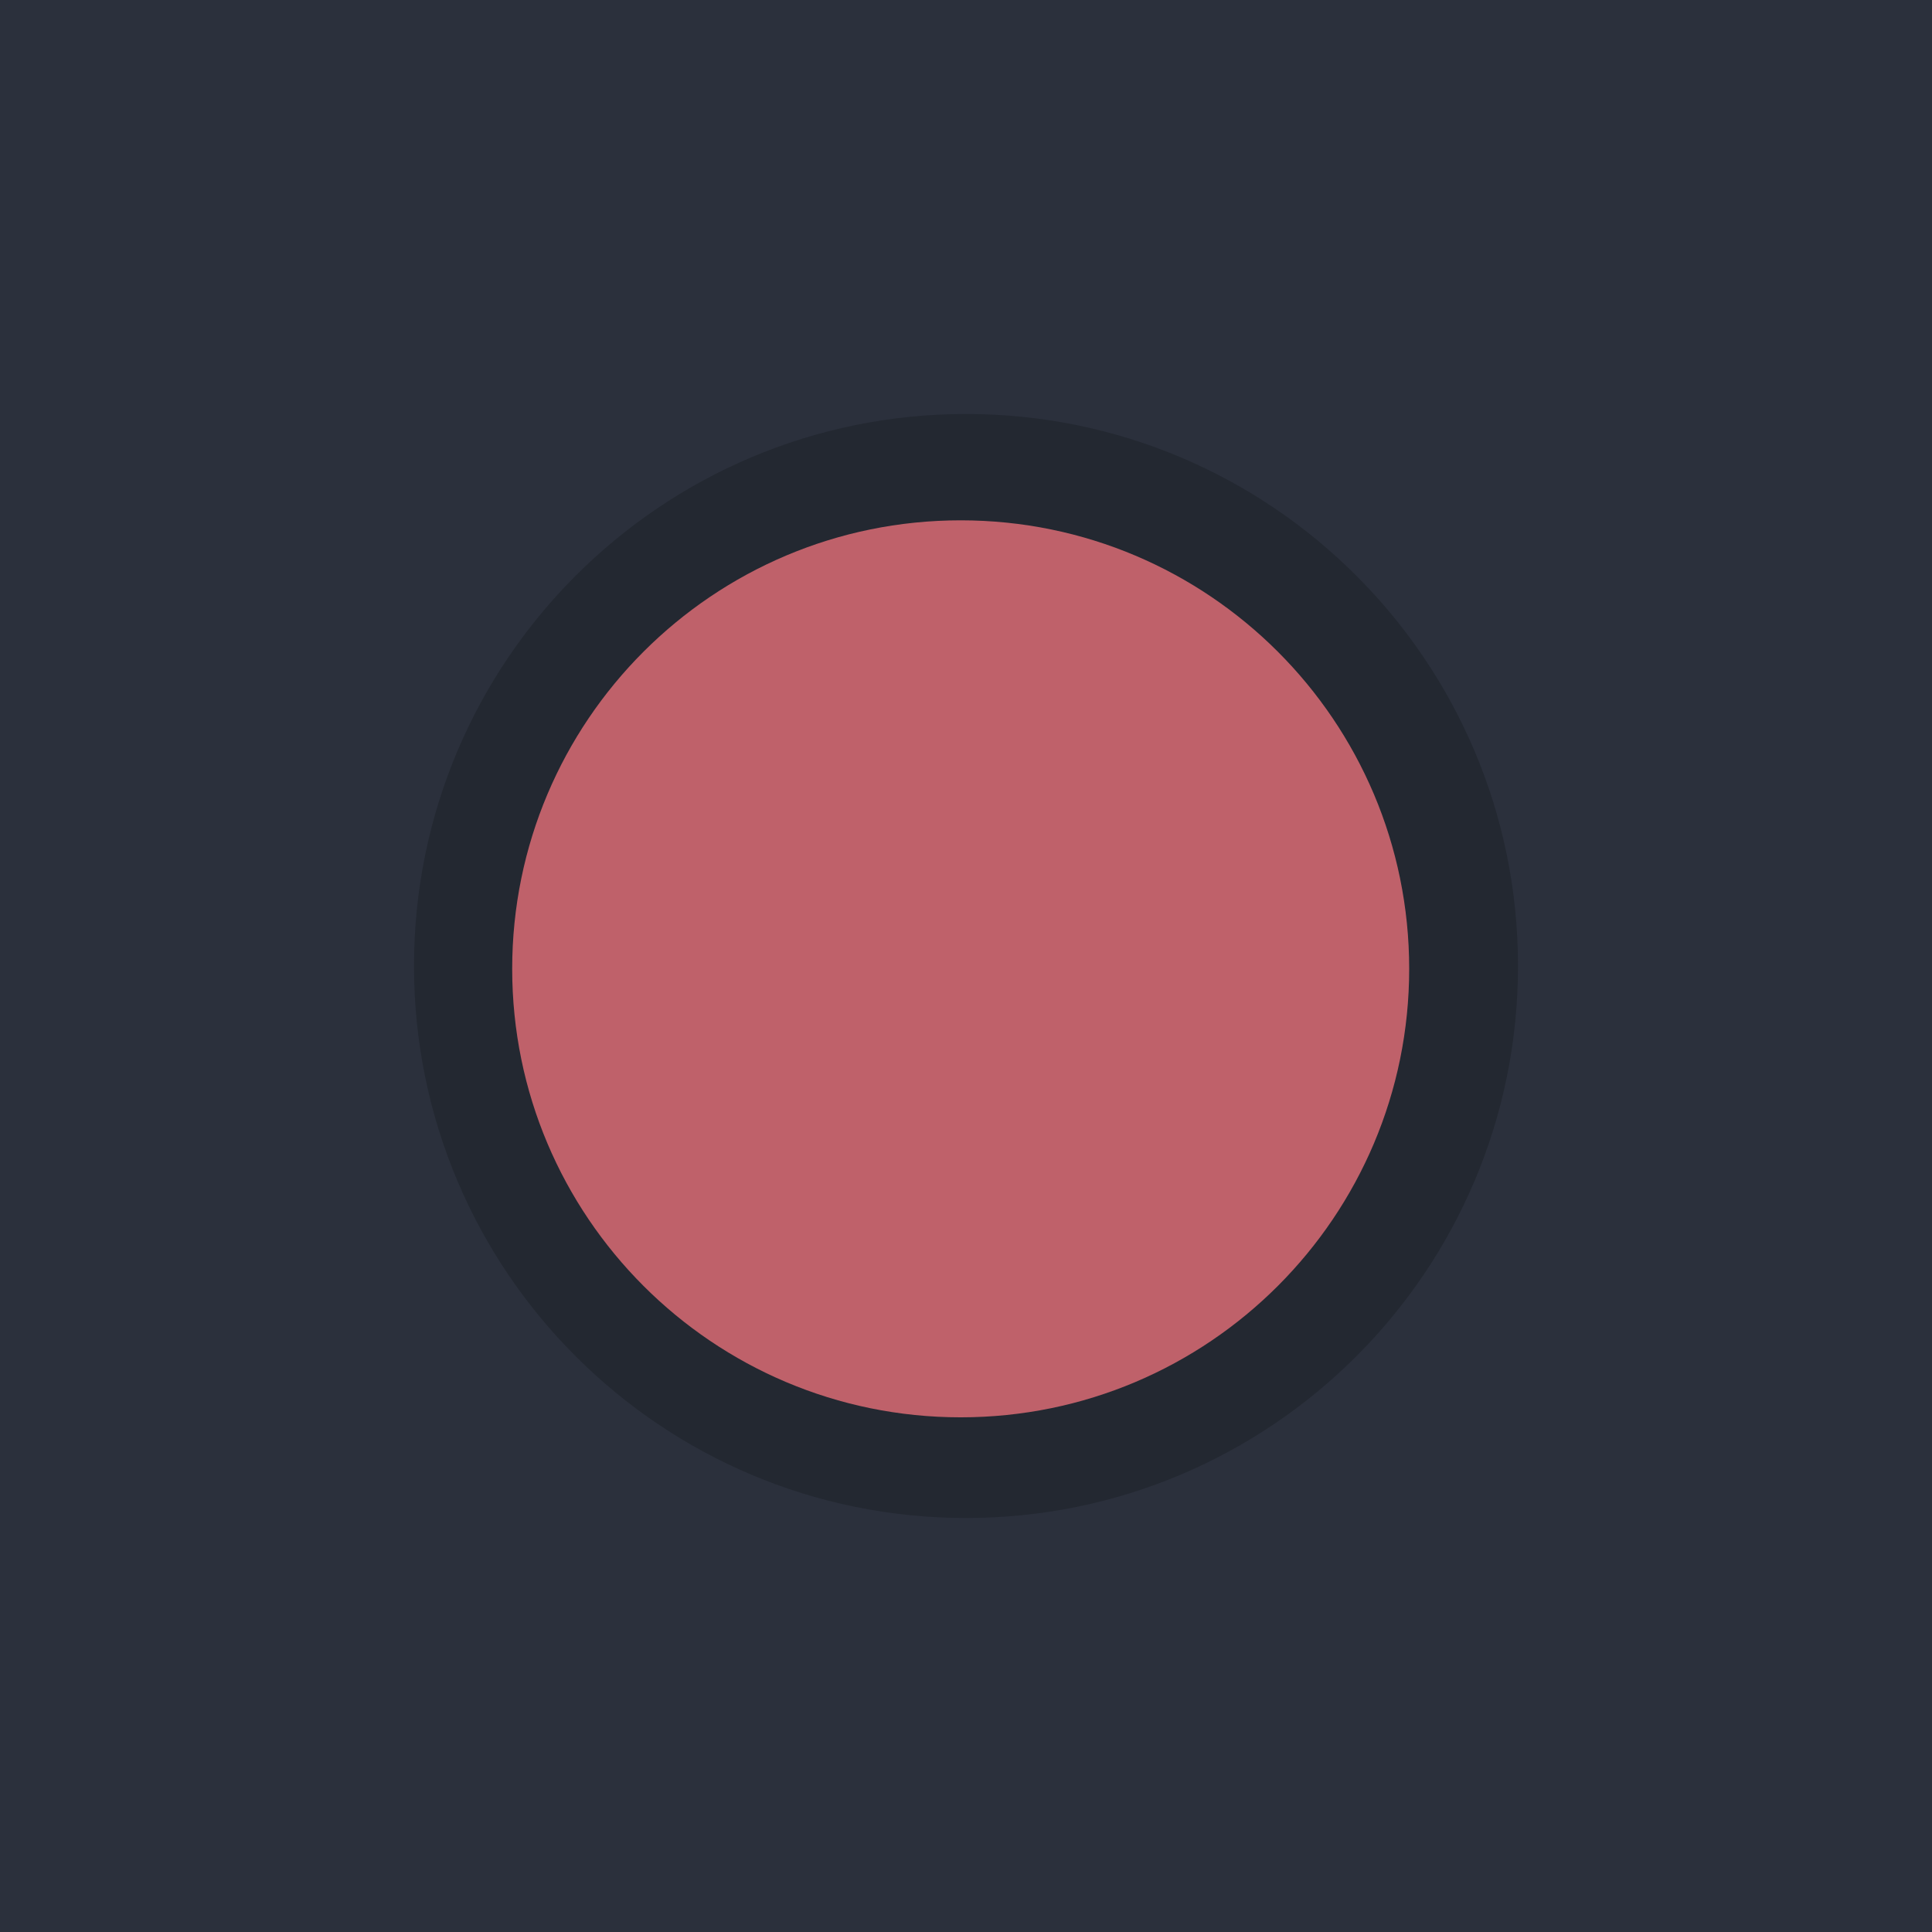
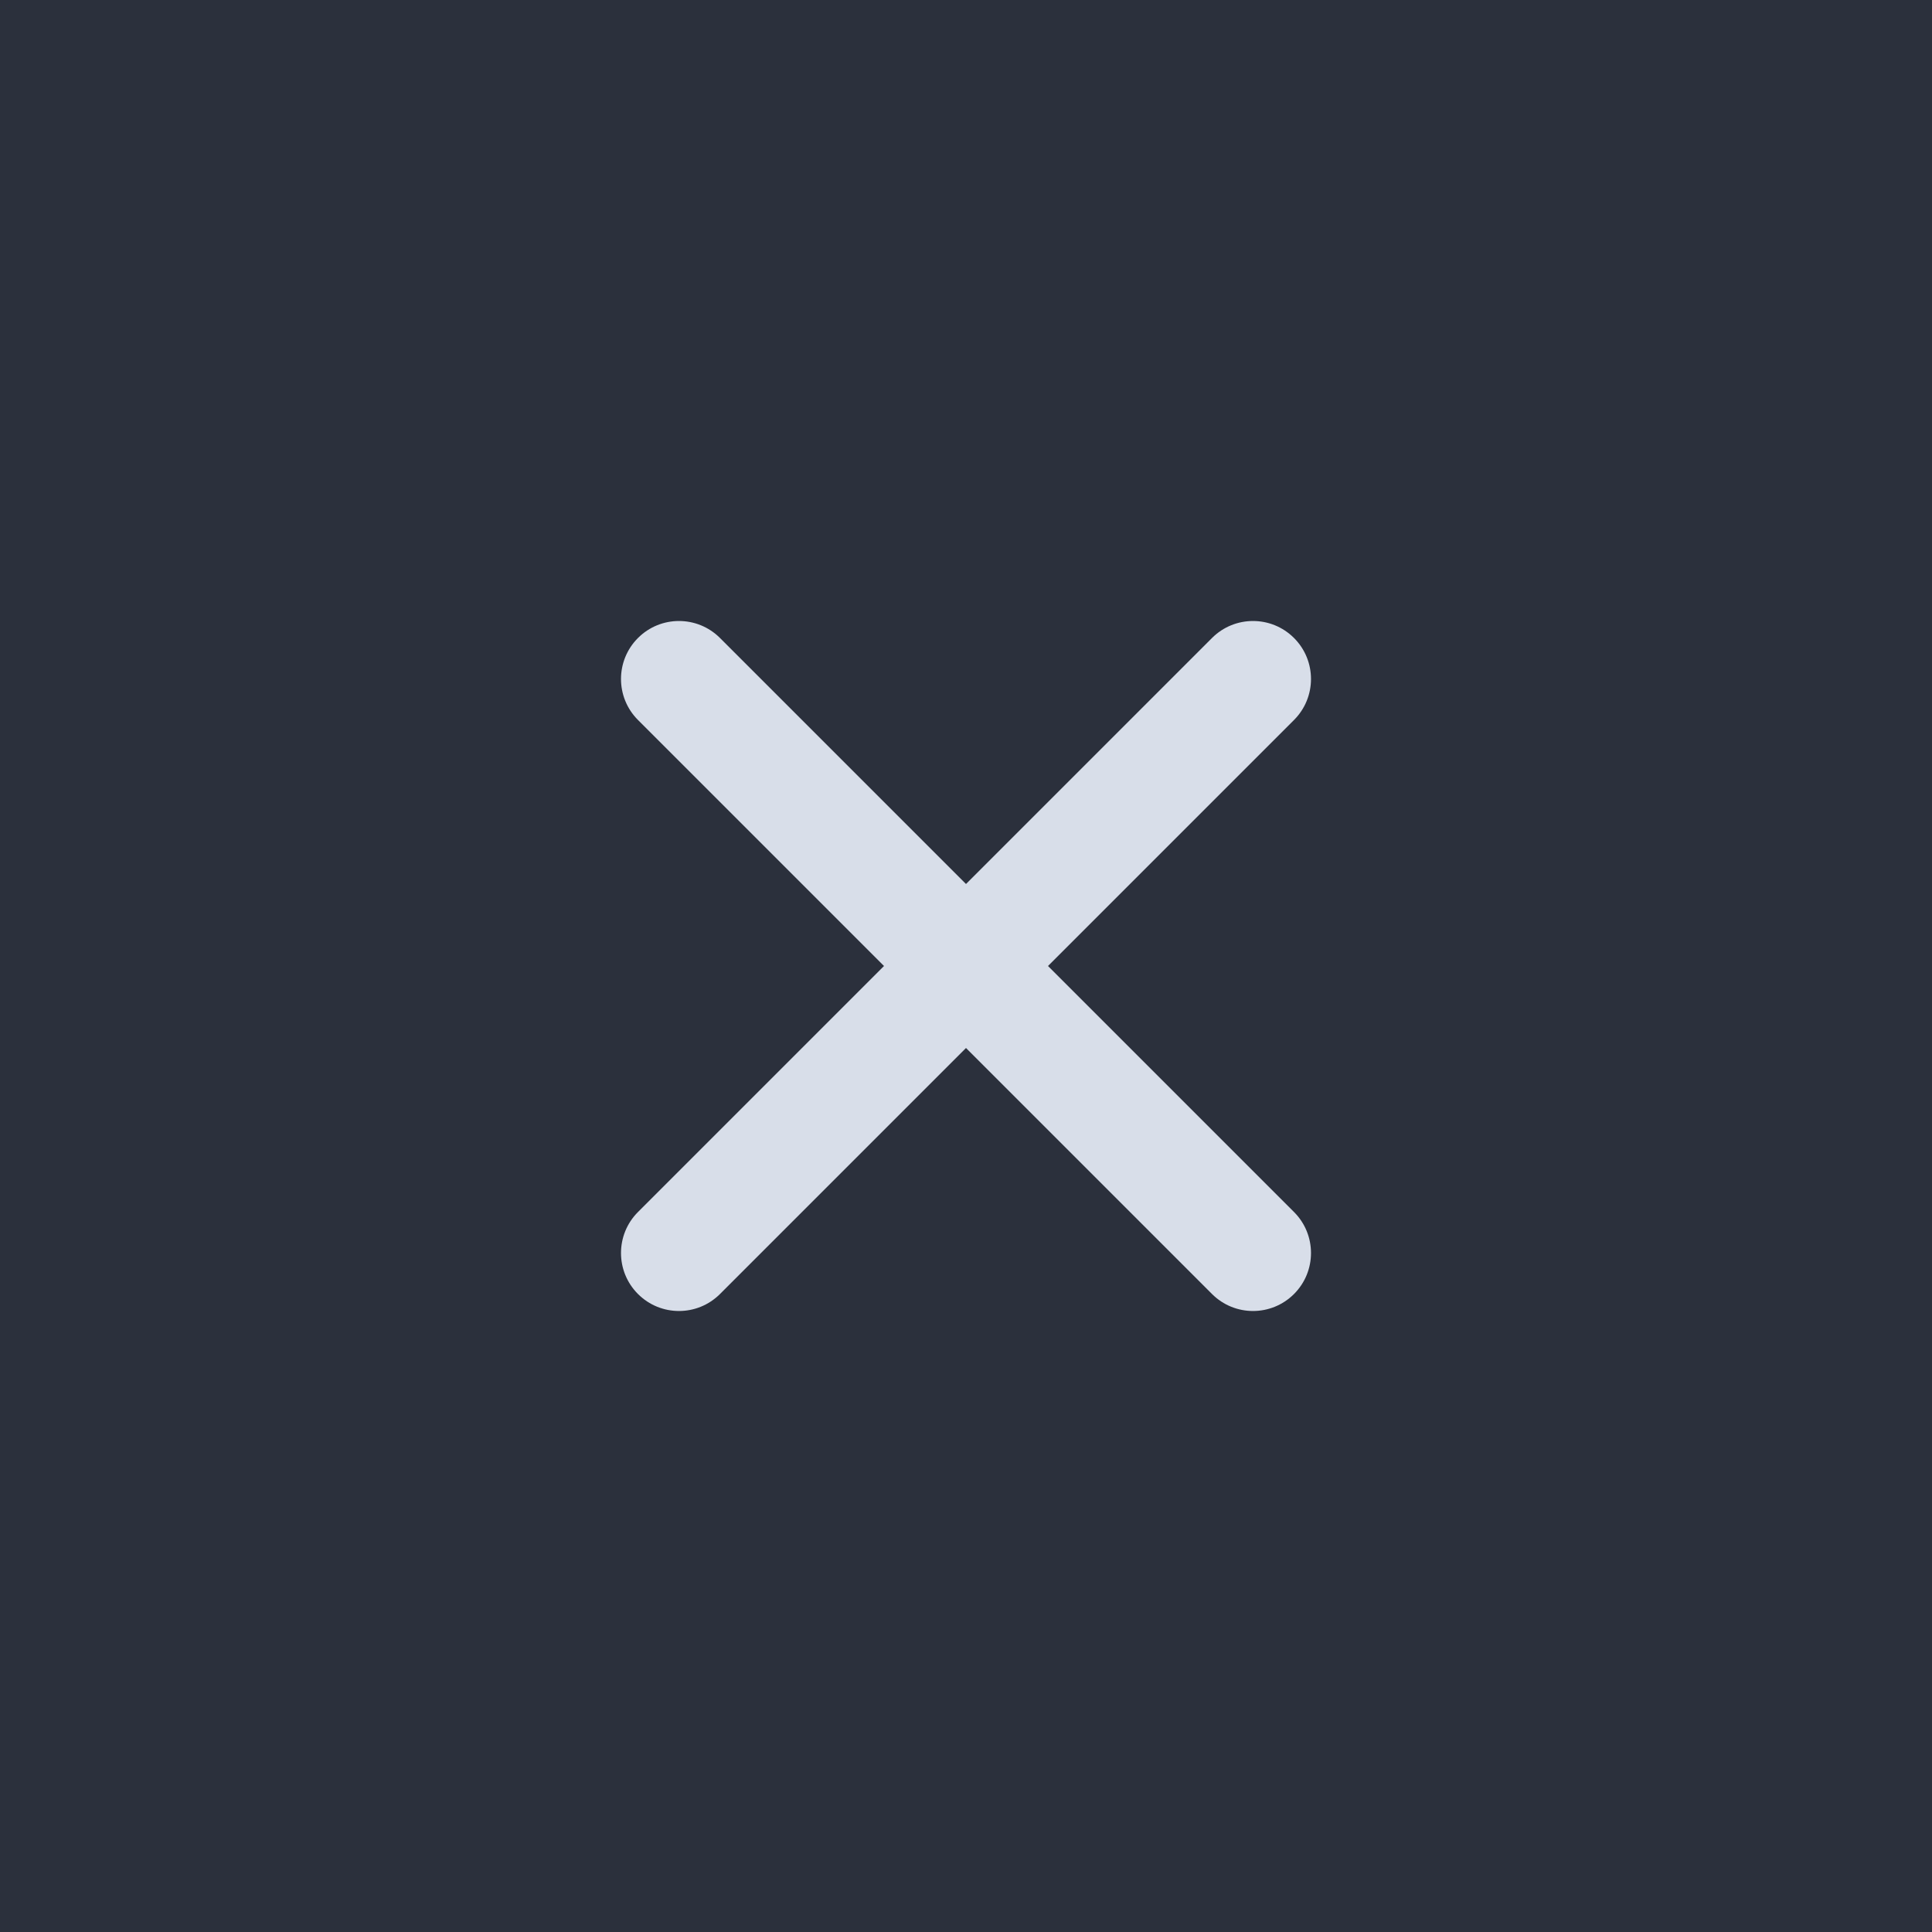
<svg xmlns="http://www.w3.org/2000/svg" width="28" height="28" viewBox="0 0 28 28" id="svg4142" version="1.1">
  <defs id="defs4144" />
  <g id="layer1" transform="translate(0,-1024.362)">
-     <rect style="opacity:1;fill:#2b303c;fill-opacity:1;fill-rule:evenodd;stroke:none;stroke-width:2.745;stroke-linecap:butt;stroke-linejoin:miter;stroke-miterlimit:4;stroke-dasharray:none;stroke-dashoffset:478.437;stroke-opacity:1" id="rect4741" width="28" height="32" x="0" y="1020.362" />
+     <rect style="opacity:1;fill:#2b303c;fill-opacity:1;fill-rule:evenodd;stroke:none;stroke-width:2.658;stroke-linecap:butt;stroke-linejoin:miter;stroke-miterlimit:4;stroke-dasharray:none;stroke-dashoffset:478.437;stroke-opacity:1" id="rect4741" width="28" height="30" x="0" y="1022.362" />
    <circle style="fill:#eceff1;fill-opacity:0.1;stroke:none;stroke-width:0.5;stroke-linejoin:miter;stroke-miterlimit:4;stroke-dasharray:none;stroke-opacity:1" id="path2994" cx="1038.059" cy="13.018" r="12" transform="rotate(90)" />
    <rect style="opacity:1;fill:#ffffff;fill-opacity:0.07;fill-rule:evenodd;stroke:none;stroke-width:2.745;stroke-linecap:butt;stroke-linejoin:miter;stroke-miterlimit:4;stroke-dasharray:none;stroke-dashoffset:478.437;stroke-opacity:1" id="rect4139" width="28" height="1" x="0" y="1020.362" />
-     <path id="path4094" style="fill:#232831;fill-opacity:1;fill-rule:evenodd;stroke:none;stroke-width:0.014" d="m 14,1046.362 c 4.418,0 8,-3.582 8,-8 0,-4.418 -3.582,-8 -8,-8 -4.418,0 -8,3.582 -8,8 0,4.418 3.582,8 8,8" />
-     <path id="path4096" style="fill:#bf616a;fill-opacity:1;fill-rule:evenodd;stroke:none;stroke-width:0.013" d="m 13.923,1044.903 c 3.59,0 6.5,-2.91 6.5,-6.5 0,-3.59 -2.91,-6.5 -6.5,-6.5 -3.59,0 -6.5,2.91 -6.5,6.5 0,3.59 2.91,6.5 6.5,6.5" />
+     <g transform="matrix(0.04695227,0,0,0.04695232,8.999988,1033.362)" id="Close" style="fill:#d8dee9;fill-opacity:1">
+       <path style="clip-rule:evenodd;fill:#d8dee9;fill-opacity:1;fill-rule:evenodd" d="M 131.804,106.491 207.74,30.555 c 6.99,-6.99 6.99,-18.323 0,-25.312 -6.99,-6.99 -18.322,-6.99 -25.312,0 L 106.491,81.18 30.554,5.242 c -6.99,-6.99 -18.322,-6.99 -25.312,0 -6.989,6.99 -6.989,18.323 0,25.312 L 81.179,106.49 5.242,182.427 c -6.989,6.99 -6.989,18.323 0,25.312 6.99,6.99 18.322,6.99 25.312,0 l 75.937,-75.937 75.937,75.937 c 6.989,6.99 18.322,6.99 25.312,0 6.99,-6.99 6.99,-18.322 0,-25.312 z" id="path914" />
+     </g>
  </g>
</svg>
